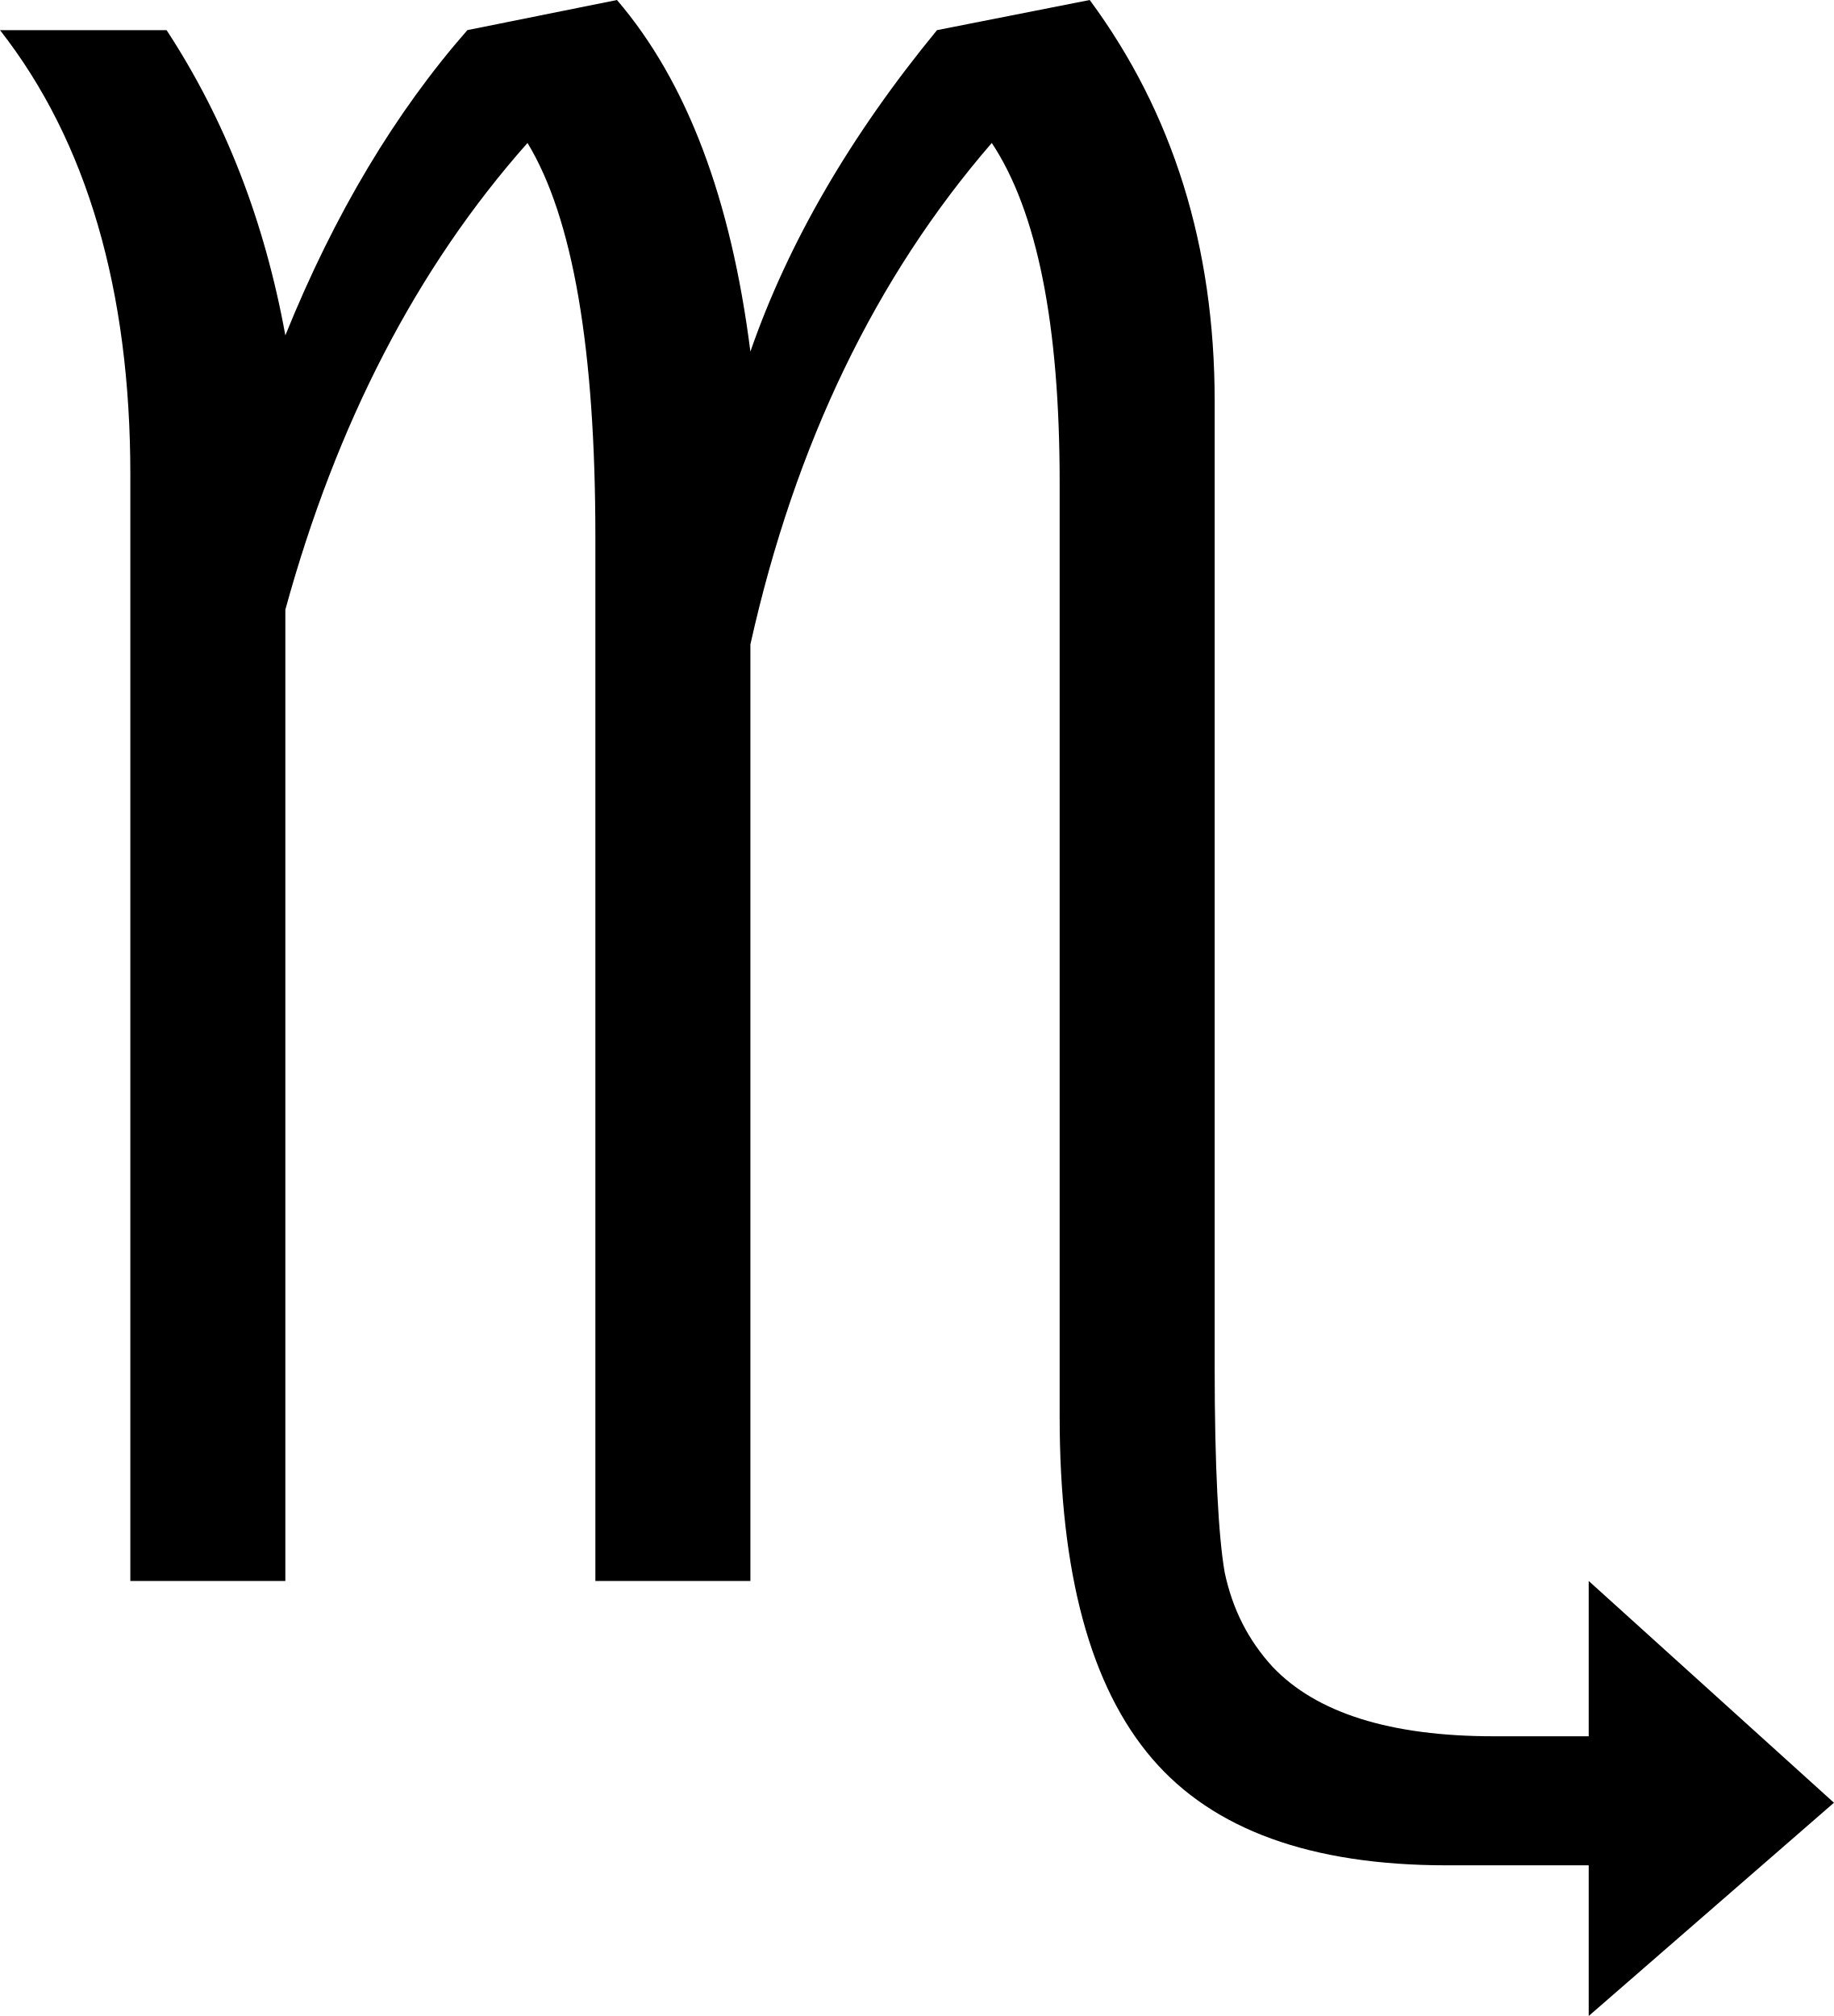
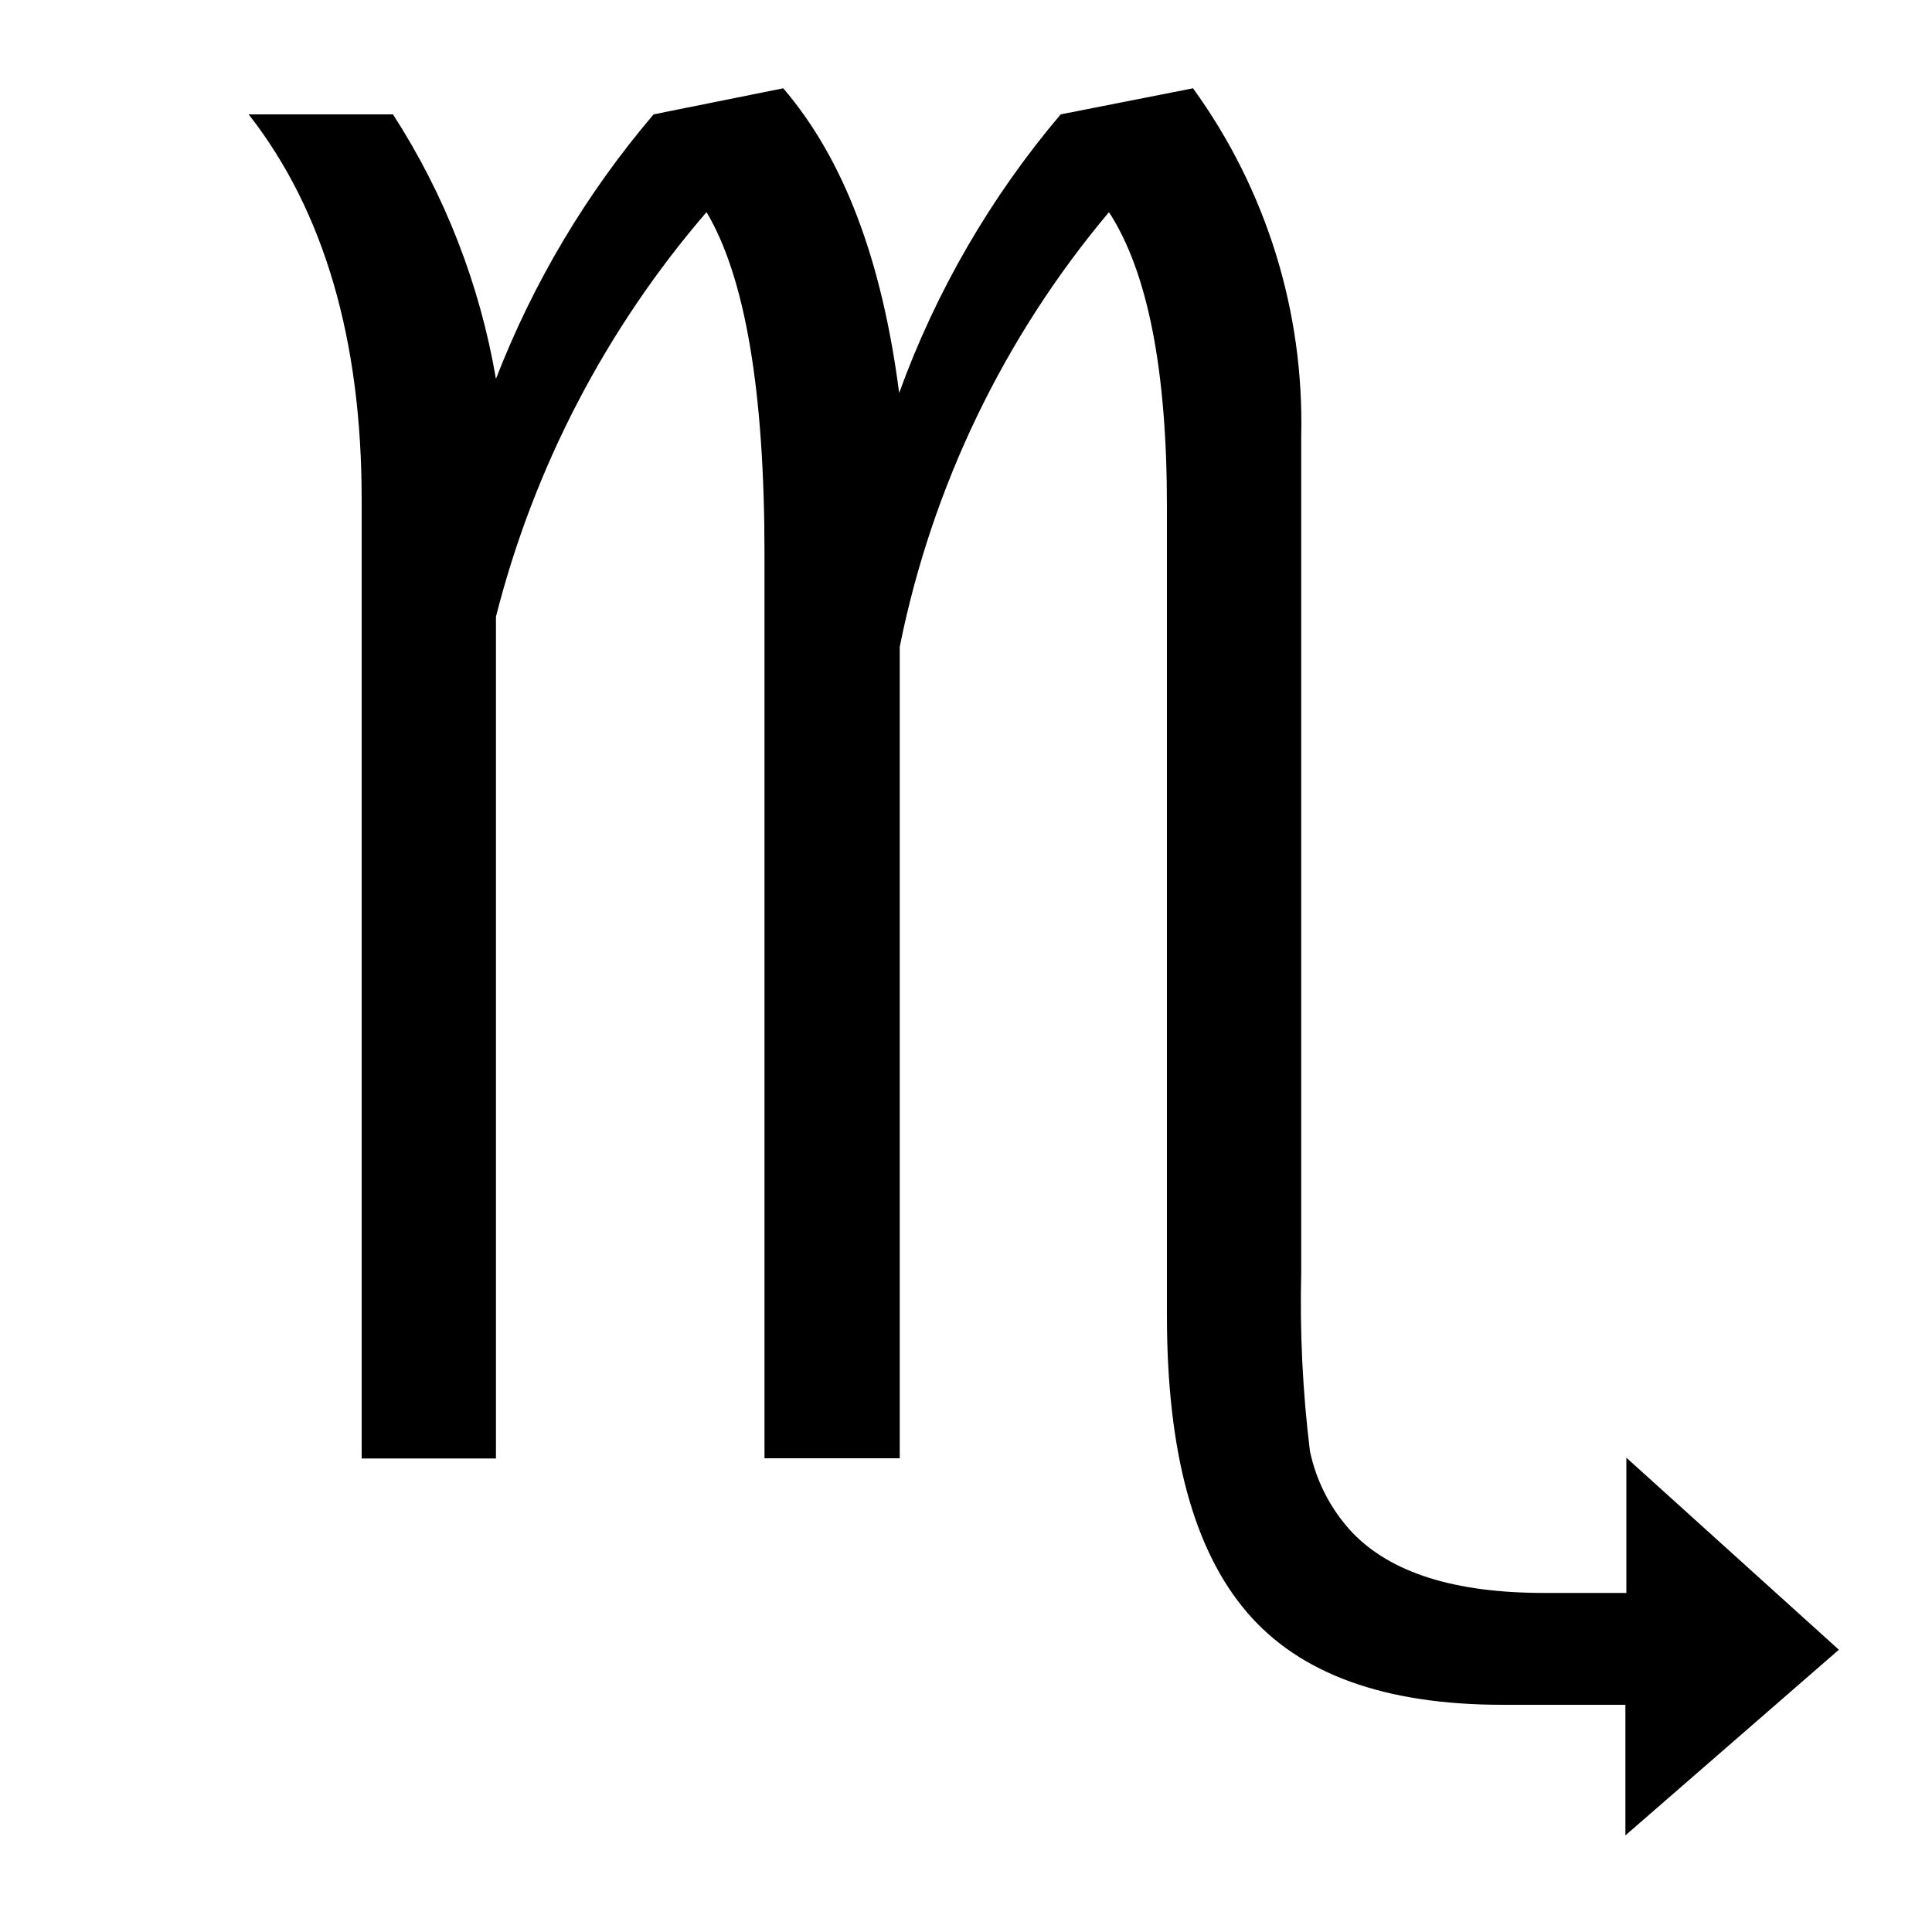
- <svg xmlns="http://www.w3.org/2000/svg" xml:space="preserve" width="171pt" height="188pt" style="shape-rendering:geometricPrecision; text-rendering:geometricPrecision; image-rendering:optimizeQuality; fill-rule:evenodd" viewBox="0 0 8268 11692" id="svg650">
-   <defs id="defs651">
-     <style type="text/css" id="style652">
-     .fil0 {fill:#000000}
-    </style>
-   </defs>
-   <g id="Layer 1" transform="matrix(4.472138,0,0,4.481411,-13347.59,-19910.91)">
-     <path class="fil0" d="M2889 6489l0 -1432c0,-238 -56,-431 -169,-575l216 0c76,116 127,247 154,395 64,-158 143,-289 236,-395l194 -39c91,106 148,258 173,455 49,-141 130,-280 242,-416l198 -39c108,146 162,319 162,519l0 1250c0,131 5,220 13,266 10,47 30,87 62,122 57,60 153,90 287,90l123 0 0 -201 318 287 -318 276 0 -195 -184 0c-176,0 -303,-46 -382,-138 -80,-93 -120,-240 -120,-443l0 -1209c0,-204 -29,-350 -88,-439 -150,173 -255,389 -313,649l0 1212 -201 0 0 -1351c0,-243 -29,-413 -88,-510 -144,162 -248,364 -314,604l0 1257 -201 0z" id="path654" />
+ <svg xmlns="http://www.w3.org/2000/svg" id="Capa_1" data-name="Capa 1" viewBox="0 0 100 100">
+   <g id="Layer_1" data-name="Layer 1">
+     <path id="path654" d="M18.72,75.49V25.85c0-8.25-1.94-14.94-5.85-19.93h7.47a36.56,36.56,0,0,1,5.33,13.69A47.64,47.64,0,0,1,33.83,5.92l6.71-1.35c3.15,3.67,5.12,8.94,6,15.77A47.19,47.19,0,0,1,54.9,5.92l6.85-1.35a29.47,29.47,0,0,1,5.6,18V65.88a63.35,63.35,0,0,0,.45,9.22A8.81,8.81,0,0,0,70,79.33c2,2.08,5.29,3.12,9.92,3.12h4.26v-7l11,9.94L84.13,95V88.24H77.76q-9.12,0-13.21-4.78c-2.77-3.23-4.15-8.32-4.15-15.36V26.2c0-7.07-1-12.14-3-15.22a50.38,50.38,0,0,0-10.83,22.5v42h-7V28.66q0-12.64-3-17.68A51.51,51.51,0,0,0,25.67,31.92V75.49Z" />
  </g>
</svg>
